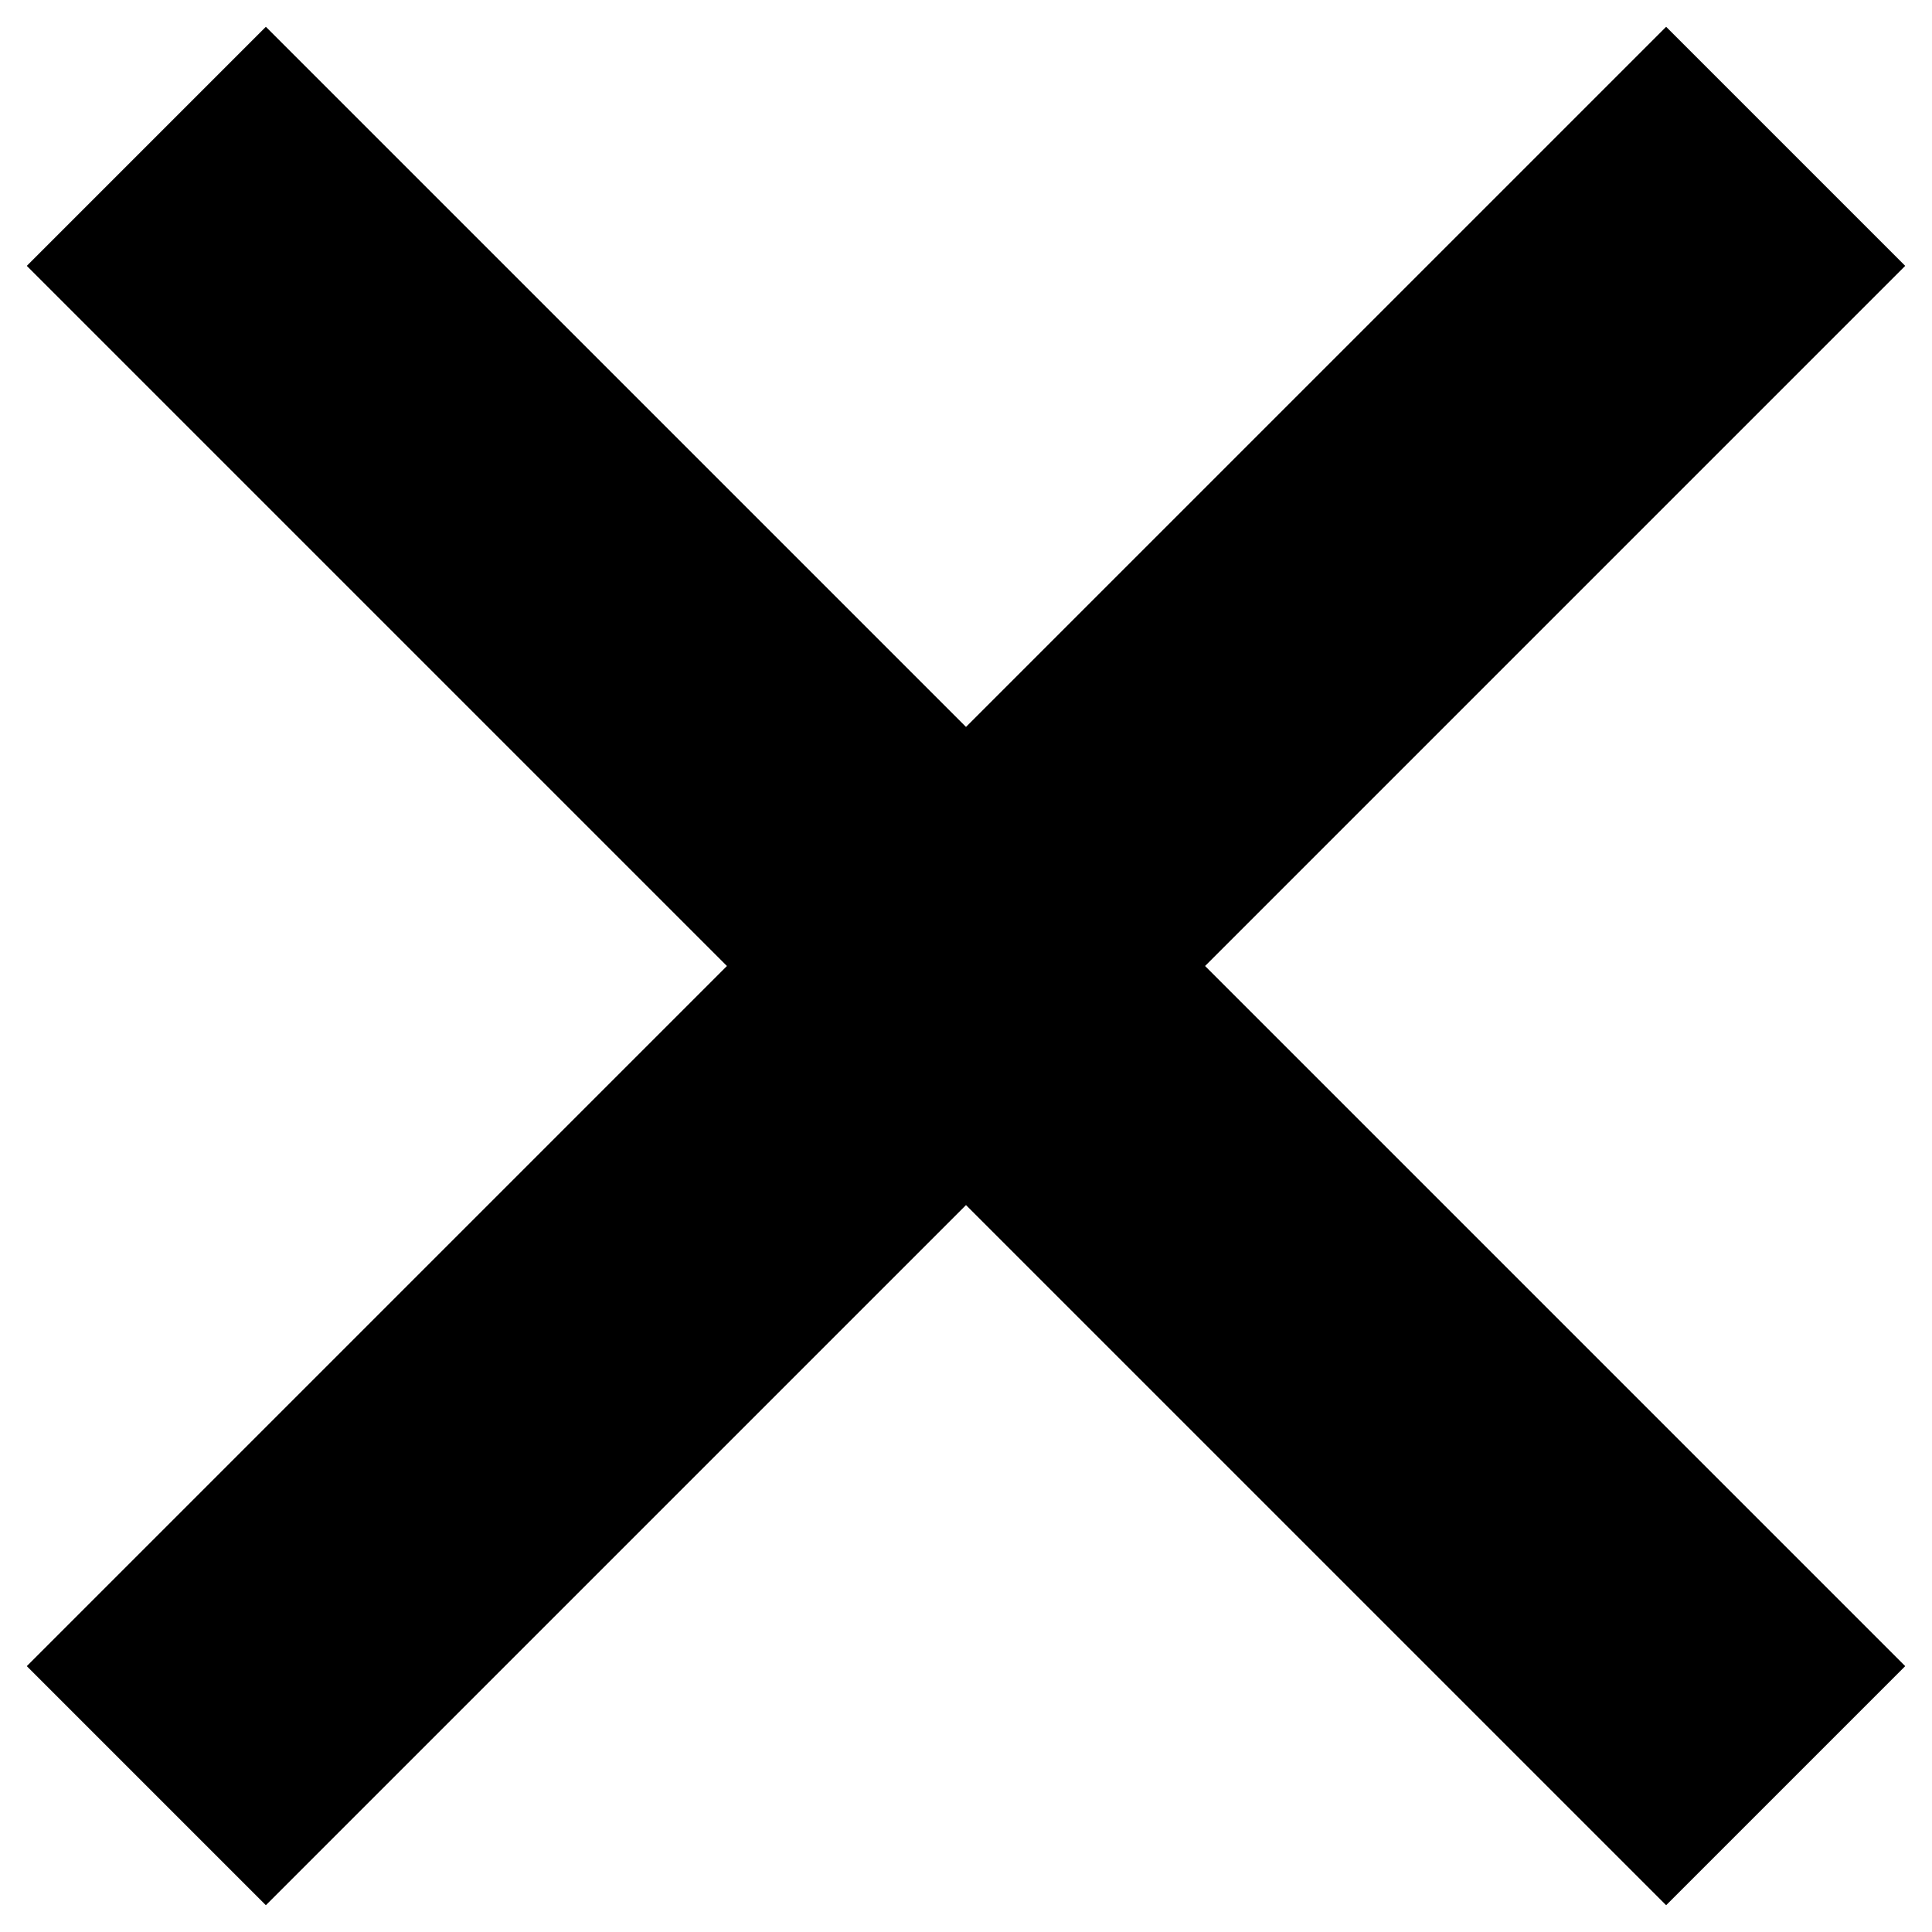
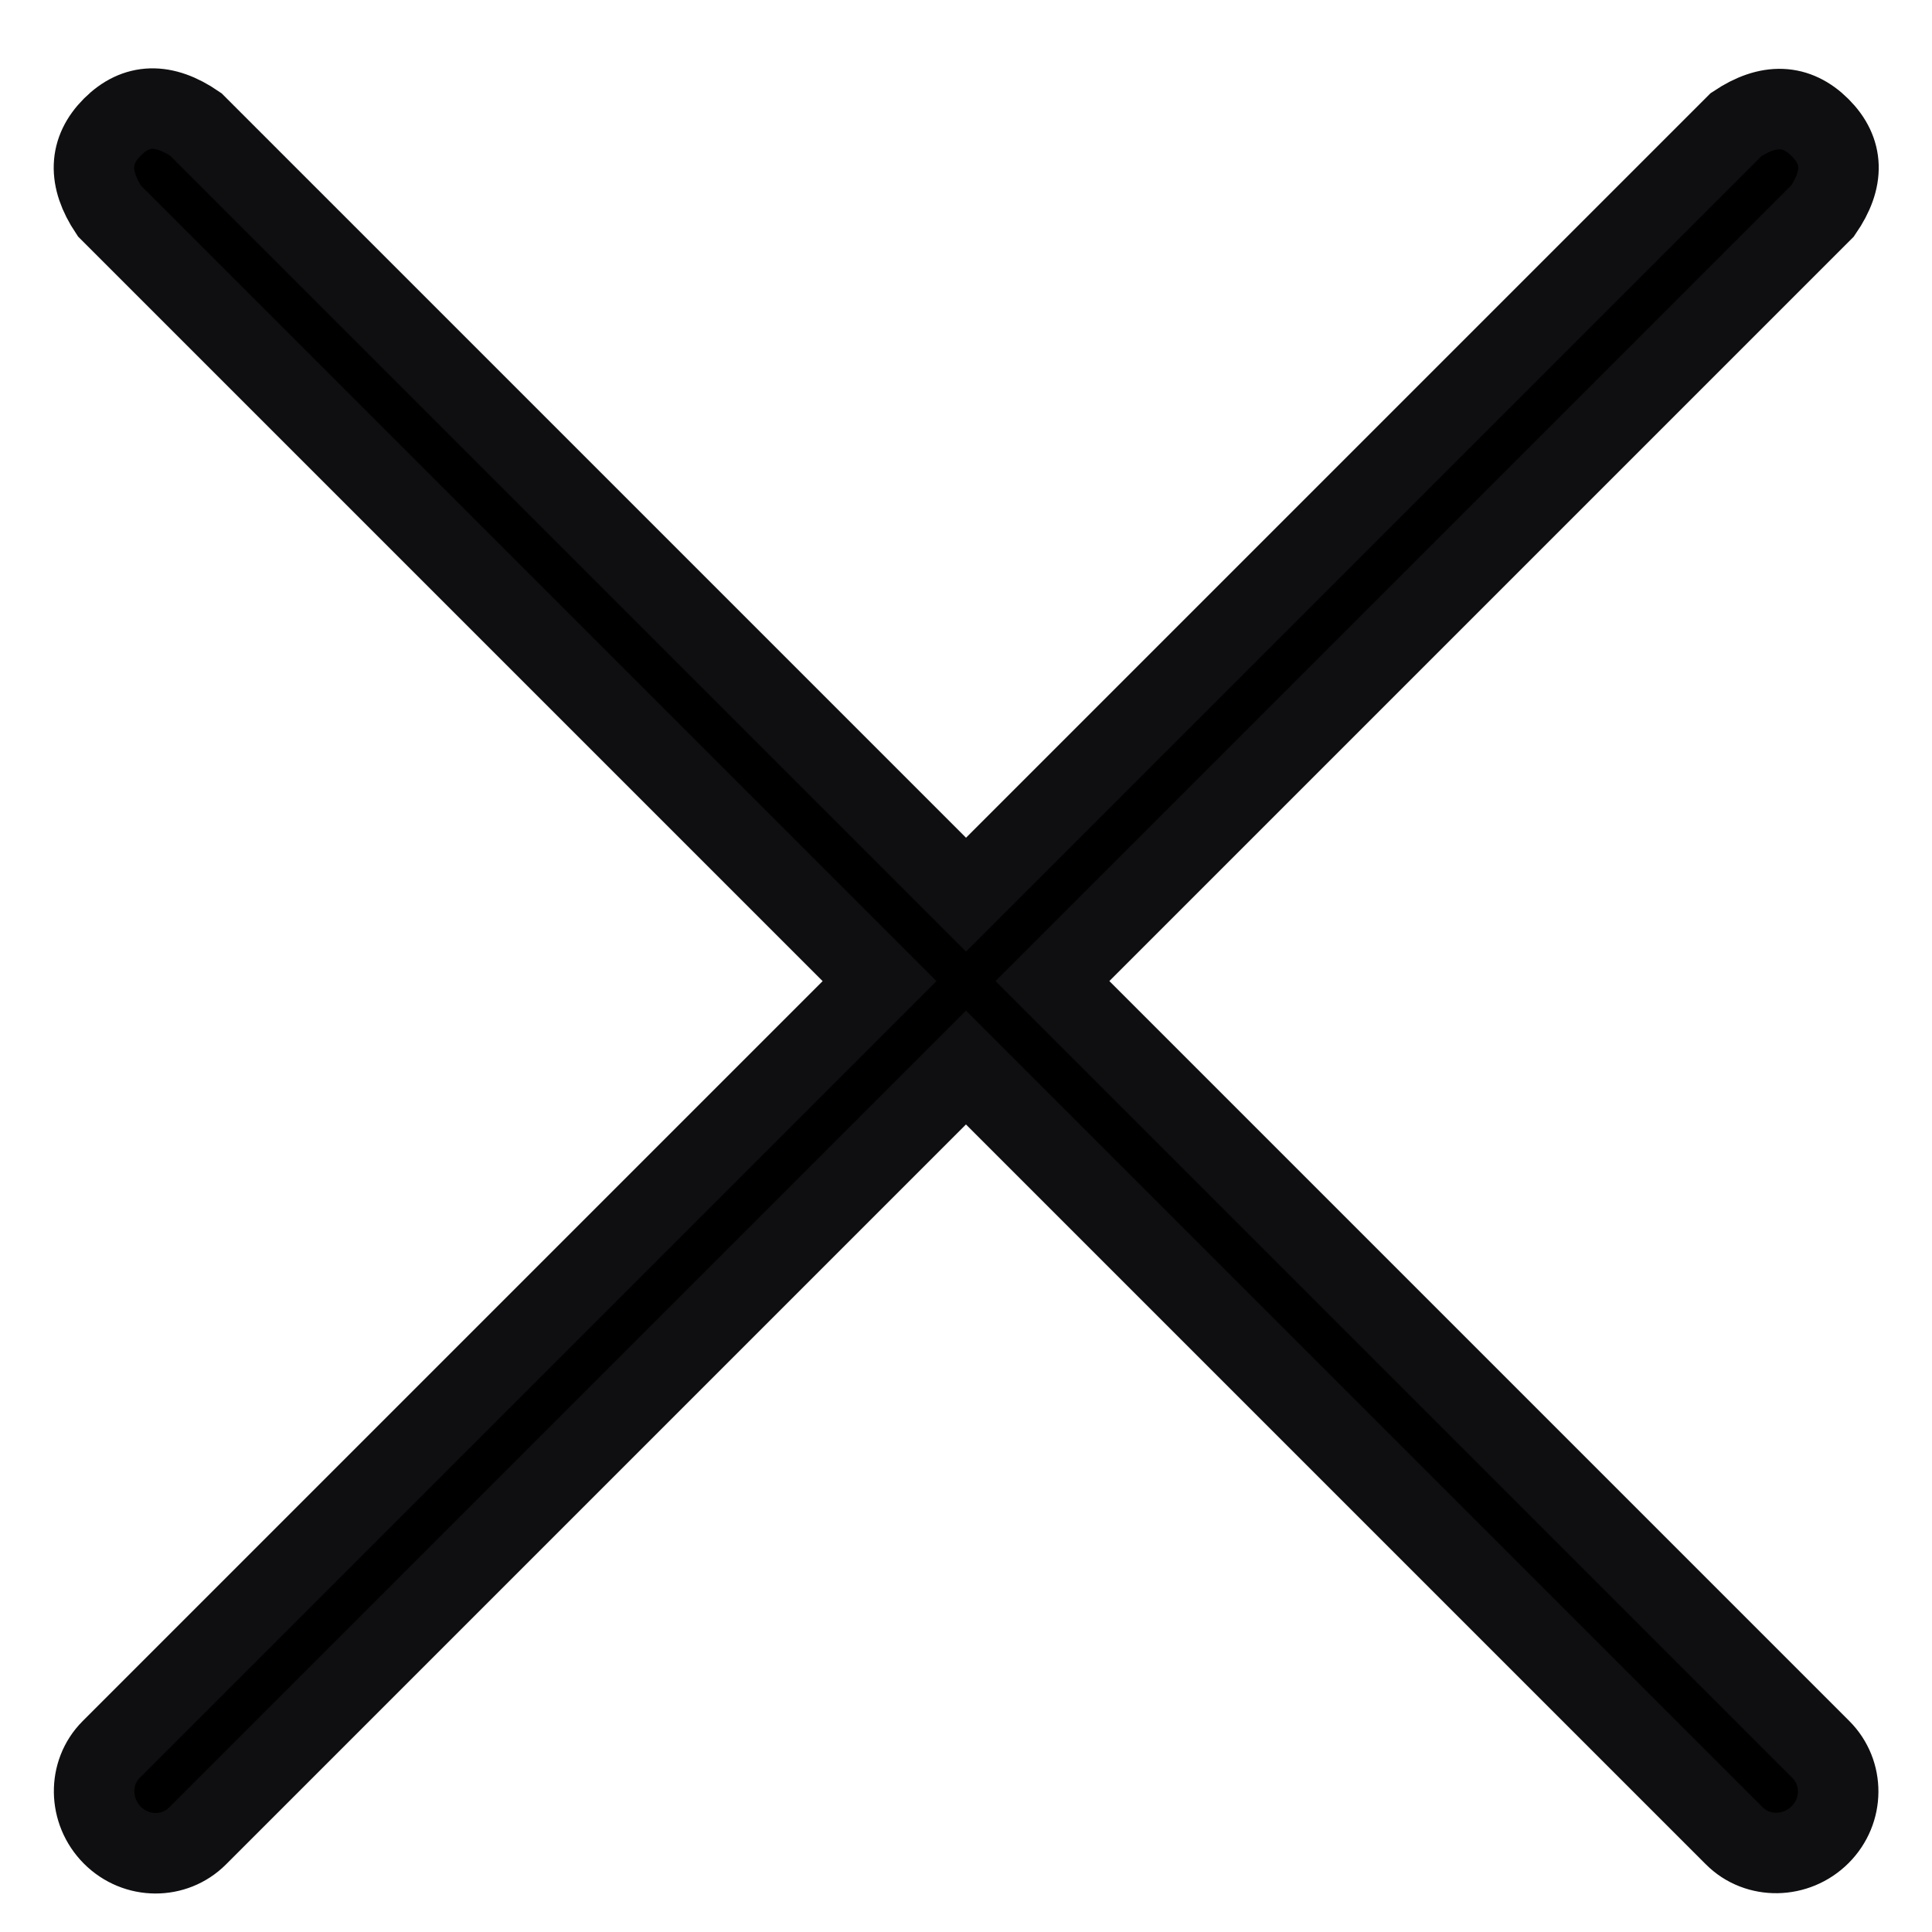
- <svg xmlns="http://www.w3.org/2000/svg" width="20px" height="20px" viewBox="0 0 20 20" version="1.1">
-   <defs />
-   <g id="Mobile---Menu" stroke="none" stroke-width="1" fill="" fill-rule="evenodd" transform="translate(-275, -22)">
-     <path d="M273,33.75 L297,33.75 L297,30.25 L273,30.25 L273,33.75 Z M286.75,20 L283.25,20 L283.25,44 L286.75,44 L286.75,20 Z" id="Shape" fill="" fill-rule="nonzero" transform="translate(285, 32) rotate(45) translate(-285, -32) " />
+ <svg xmlns="http://www.w3.org/2000/svg" width="24px" height="24px" viewBox="0 0 24 24" version="1.1">
+   <g id="Master-Subpage---Approved" stroke="none" stroke-width="1" fill="" fill-rule="evenodd">
+     <g id="Media-Gallery-Lightbox" transform="translate(-18, -18)" fill="" fill-rule="nonzero" stroke="#0F0F11">
+       <g id="Group-4">
+         <path d="M29.241,29.428 L29.241,15.898 C29.336,15.424 29.591,15.188 30.005,15.188 C30.42,15.188 30.672,15.424 30.759,15.898 L30.759,29.428 L44.259,29.428 C44.666,29.428 45,29.762 45,30.182 C45,30.602 44.666,30.947 44.259,30.947 L30.759,30.947 L30.759,44.447 C30.759,44.854 30.425,45.188 30.005,45.188 C29.585,45.188 29.241,44.854 29.241,44.447 L29.241,30.947 L15.71,30.947 C15.237,30.852 15,30.597 15,30.182 C15,29.767 15.237,29.516 15.71,29.428 L29.241,29.428 Z" id="Combined-Shape" transform="translate(30, 30.1875) rotate(45) translate(-30, -30.1875) " />
+       </g>
+     </g>
  </g>
</svg>
